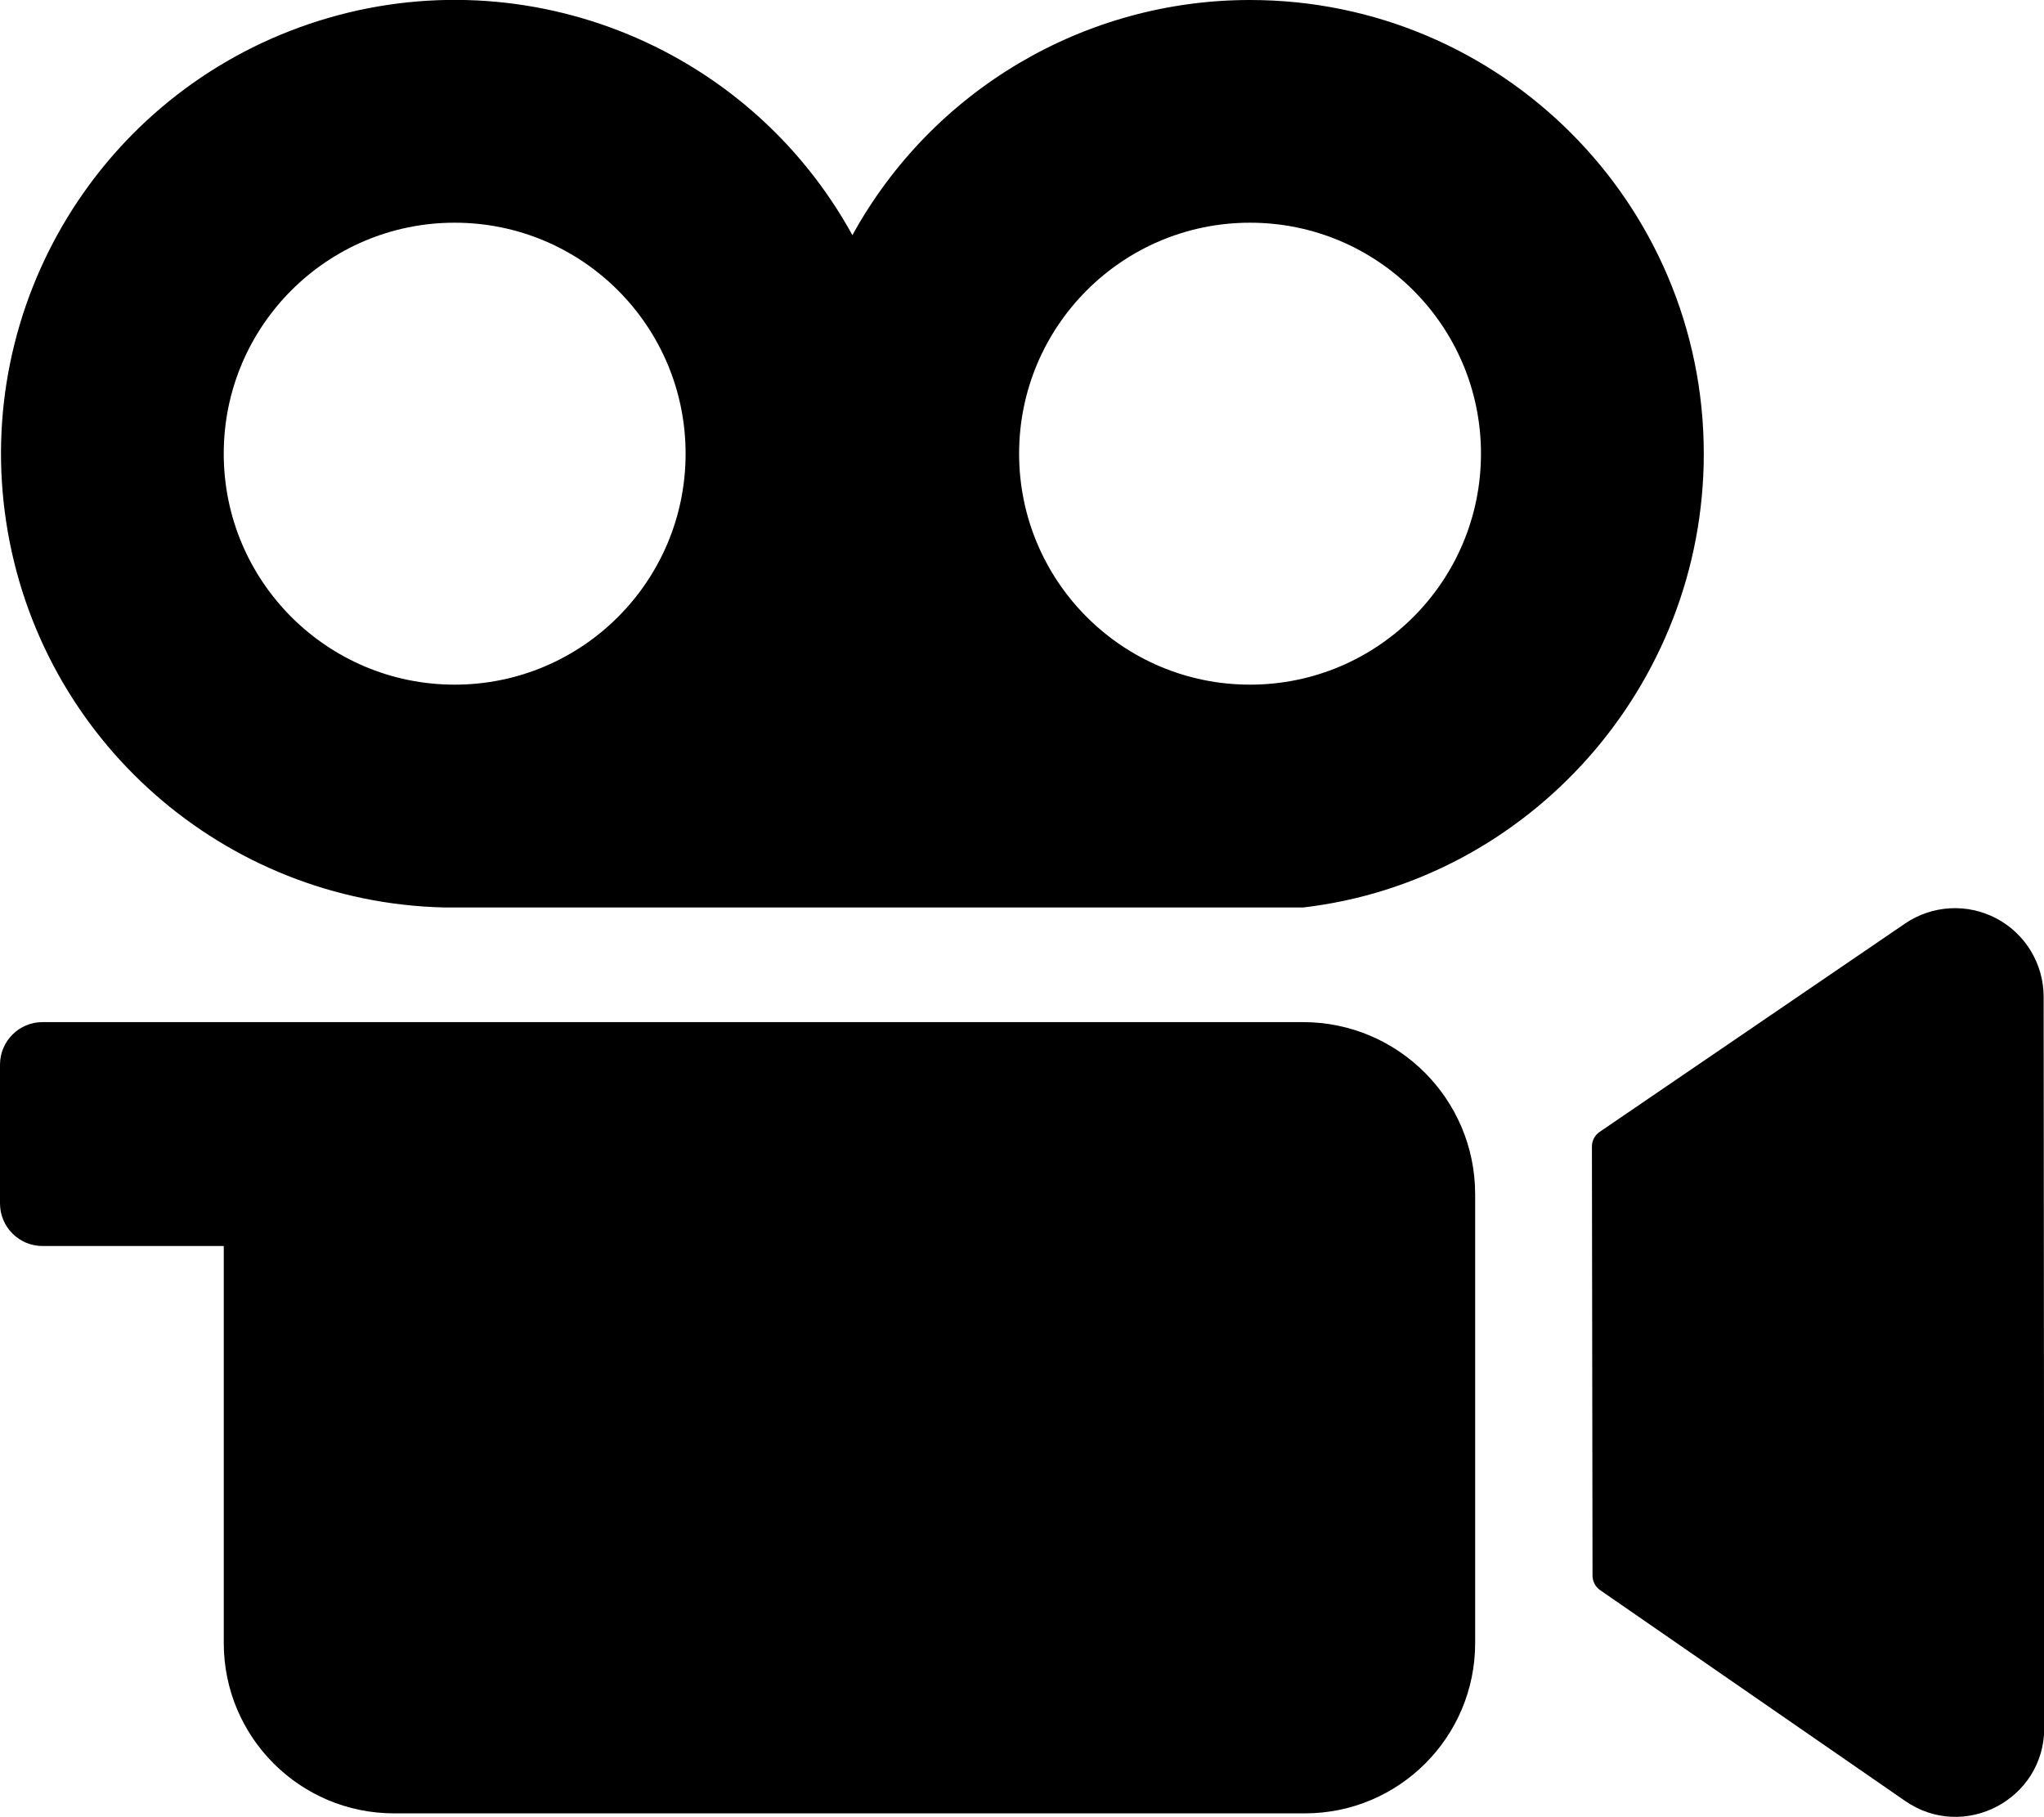
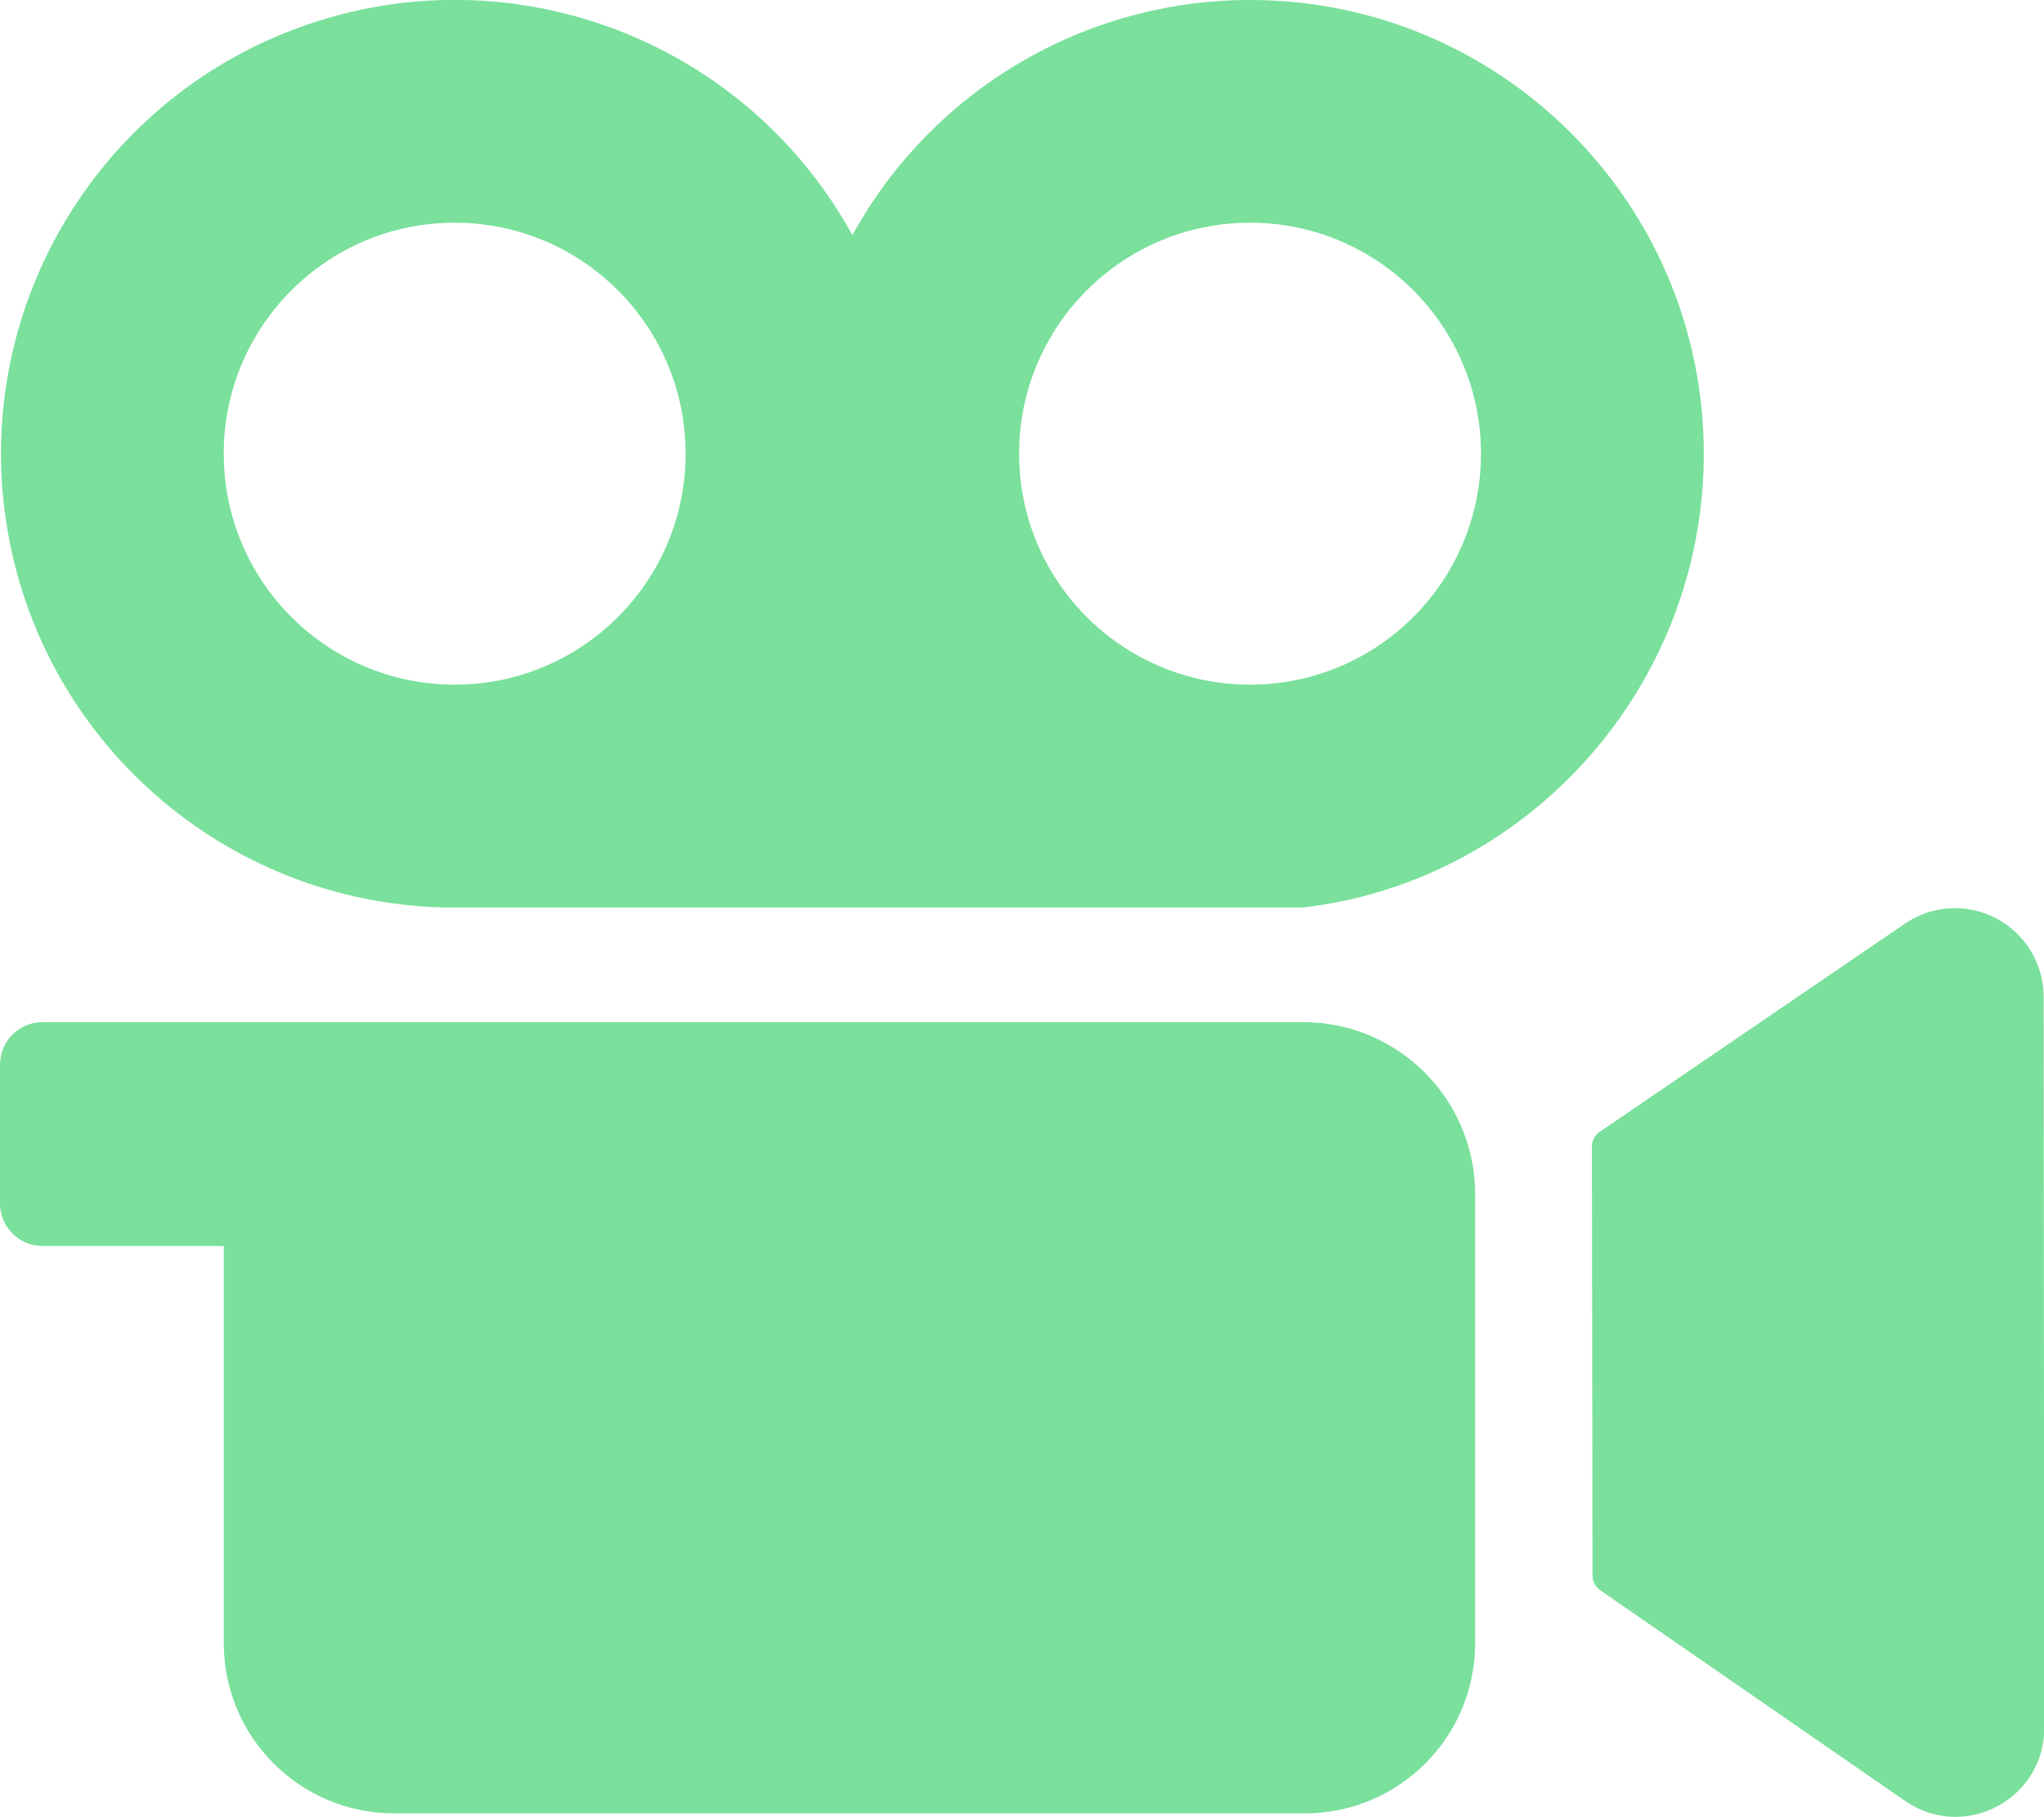
<svg xmlns="http://www.w3.org/2000/svg" viewBox="0 0 576.29 512.17">
  <g id="圖層_2" data-name="圖層 2">
    <g id="圖層_1-2" data-name="圖層 1">
-       <path d="M448.83,323.22,449,444.15a5,5,0,0,0,2.15,4.11l86,59.43c16.58,11.47,39.22-.41,39.21-20.58L576.19,281a25,25,0,0,0-39.08-20.65L451,319.08A5,5,0,0,0,448.83,323.22Z" />
-       <path d="M352.45,0A127.91,127.91,0,0,0,240.33,66.29,127.93,127.93,0,1,0,125.15,255.81v0H367.47c63.57-7.44,112.9-62.36,112.9-127.93A127.92,127.92,0,0,0,352.45,0ZM128.19,193a65.11,65.11,0,1,1,65.11-65.11A65.11,65.11,0,0,1,128.19,193Zm224.26,0a65.11,65.11,0,1,1,65.1-65.11A65.11,65.11,0,0,1,352.45,193Z" />
-       <path d="M367.37,288.13H12a12,12,0,0,0-12,12v39.12a12,12,0,0,0,12,12H63.09V463.18a48,48,0,0,0,48,48H367.91a48,48,0,0,0,48-48V336.68A48.54,48.54,0,0,0,367.37,288.13Z" />
+       <path fill="#7AE09C" d="M448.83,323.22,449,444.15a5,5,0,0,0,2.15,4.11l86,59.43c16.58,11.47,39.22-.41,39.21-20.58L576.19,281a25,25,0,0,0-39.08-20.65L451,319.08A5,5,0,0,0,448.83,323.22Z" />
+       <path fill="#7AE09C" d="M352.45,0A127.91,127.91,0,0,0,240.33,66.29,127.93,127.93,0,1,0,125.15,255.81v0H367.47c63.57-7.44,112.9-62.36,112.9-127.93A127.92,127.92,0,0,0,352.45,0ZM128.19,193a65.11,65.11,0,1,1,65.11-65.11A65.11,65.11,0,0,1,128.19,193Zm224.26,0a65.11,65.11,0,1,1,65.1-65.11A65.11,65.11,0,0,1,352.45,193Z" />
+       <path fill="#7AE09C" d="M367.37,288.13H12a12,12,0,0,0-12,12v39.12a12,12,0,0,0,12,12H63.09V463.18a48,48,0,0,0,48,48H367.91a48,48,0,0,0,48-48V336.68A48.54,48.54,0,0,0,367.37,288.13Z" />
    </g>
  </g>
</svg>
